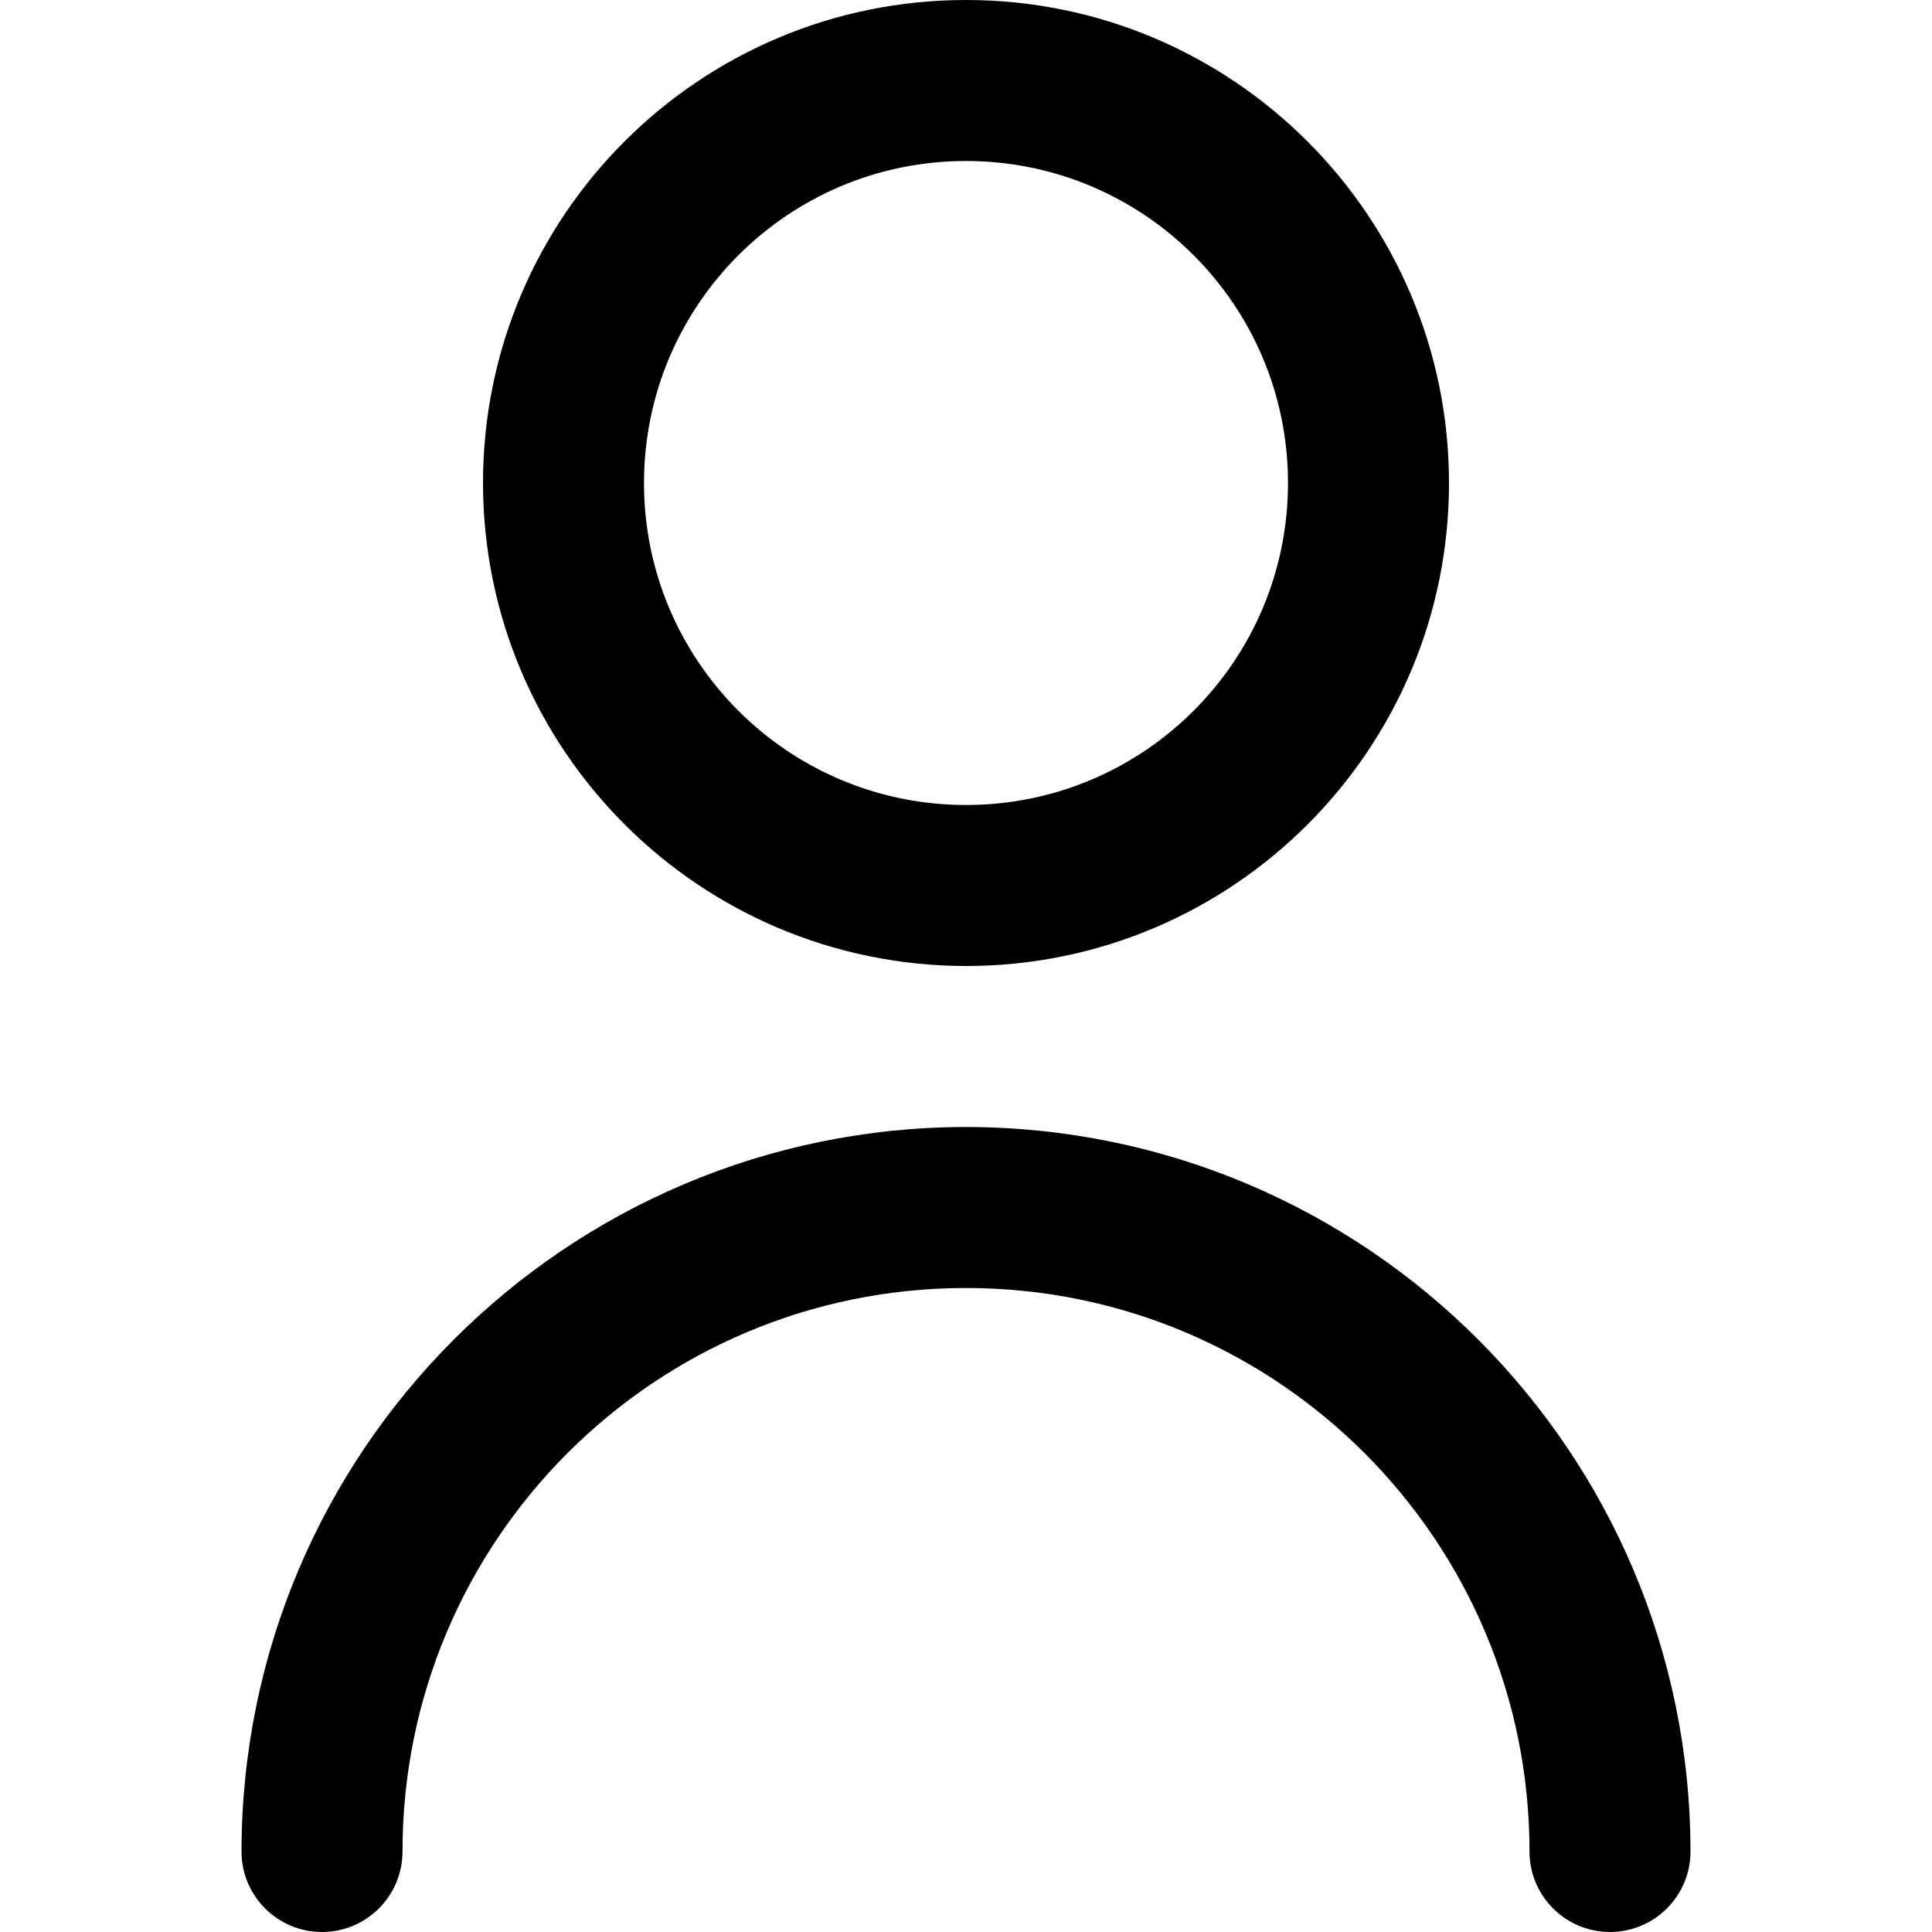
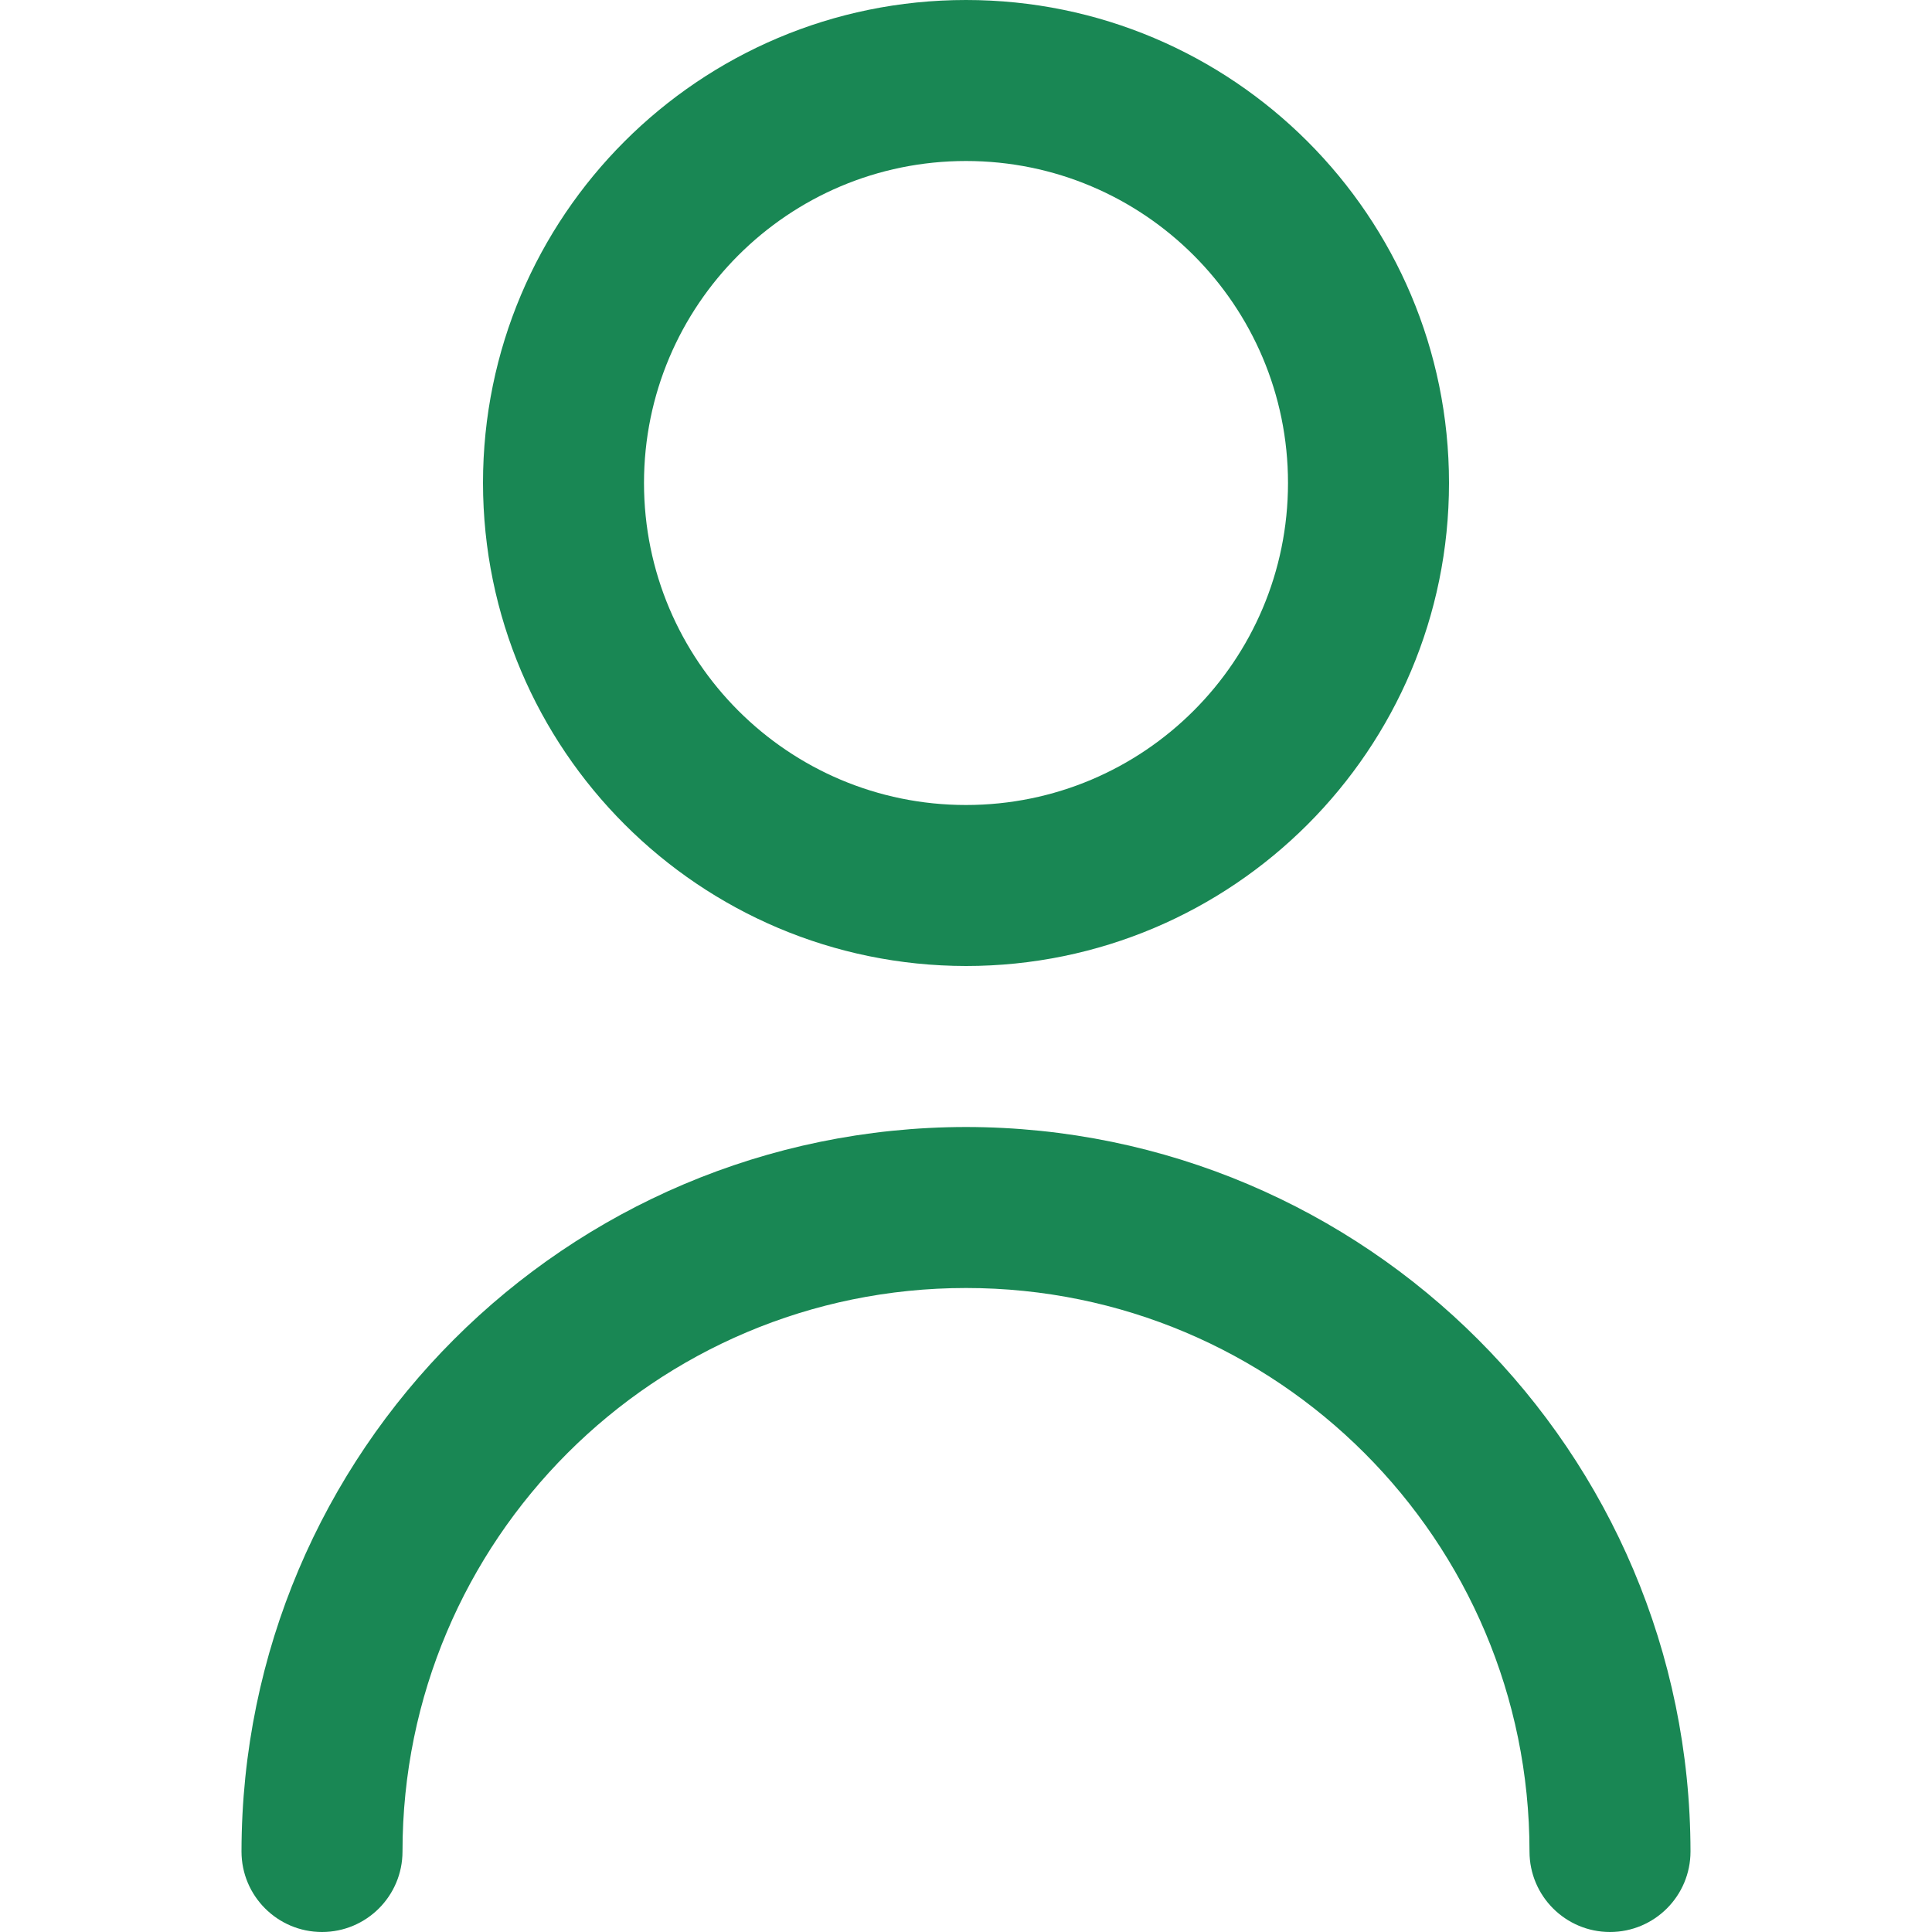
- <svg xmlns="http://www.w3.org/2000/svg" id="Outline" viewBox="0 0 24 24" width="512" height="512">
+ <svg xmlns="http://www.w3.org/2000/svg" fill="rgba(25,135,84,1)" id="Outline" viewBox="0 0 24 24" width="512" height="512">
  <path d="M12,12A6,6,0,1,0,6,6,6.006,6.006,0,0,0,12,12ZM12,2A4,4,0,1,1,8,6,4,4,0,0,1,12,2Z" />
  <path d="M12,14a9.01,9.01,0,0,0-9,9,1,1,0,0,0,2,0,7,7,0,0,1,14,0,1,1,0,0,0,2,0A9.01,9.01,0,0,0,12,14Z" />
</svg>
